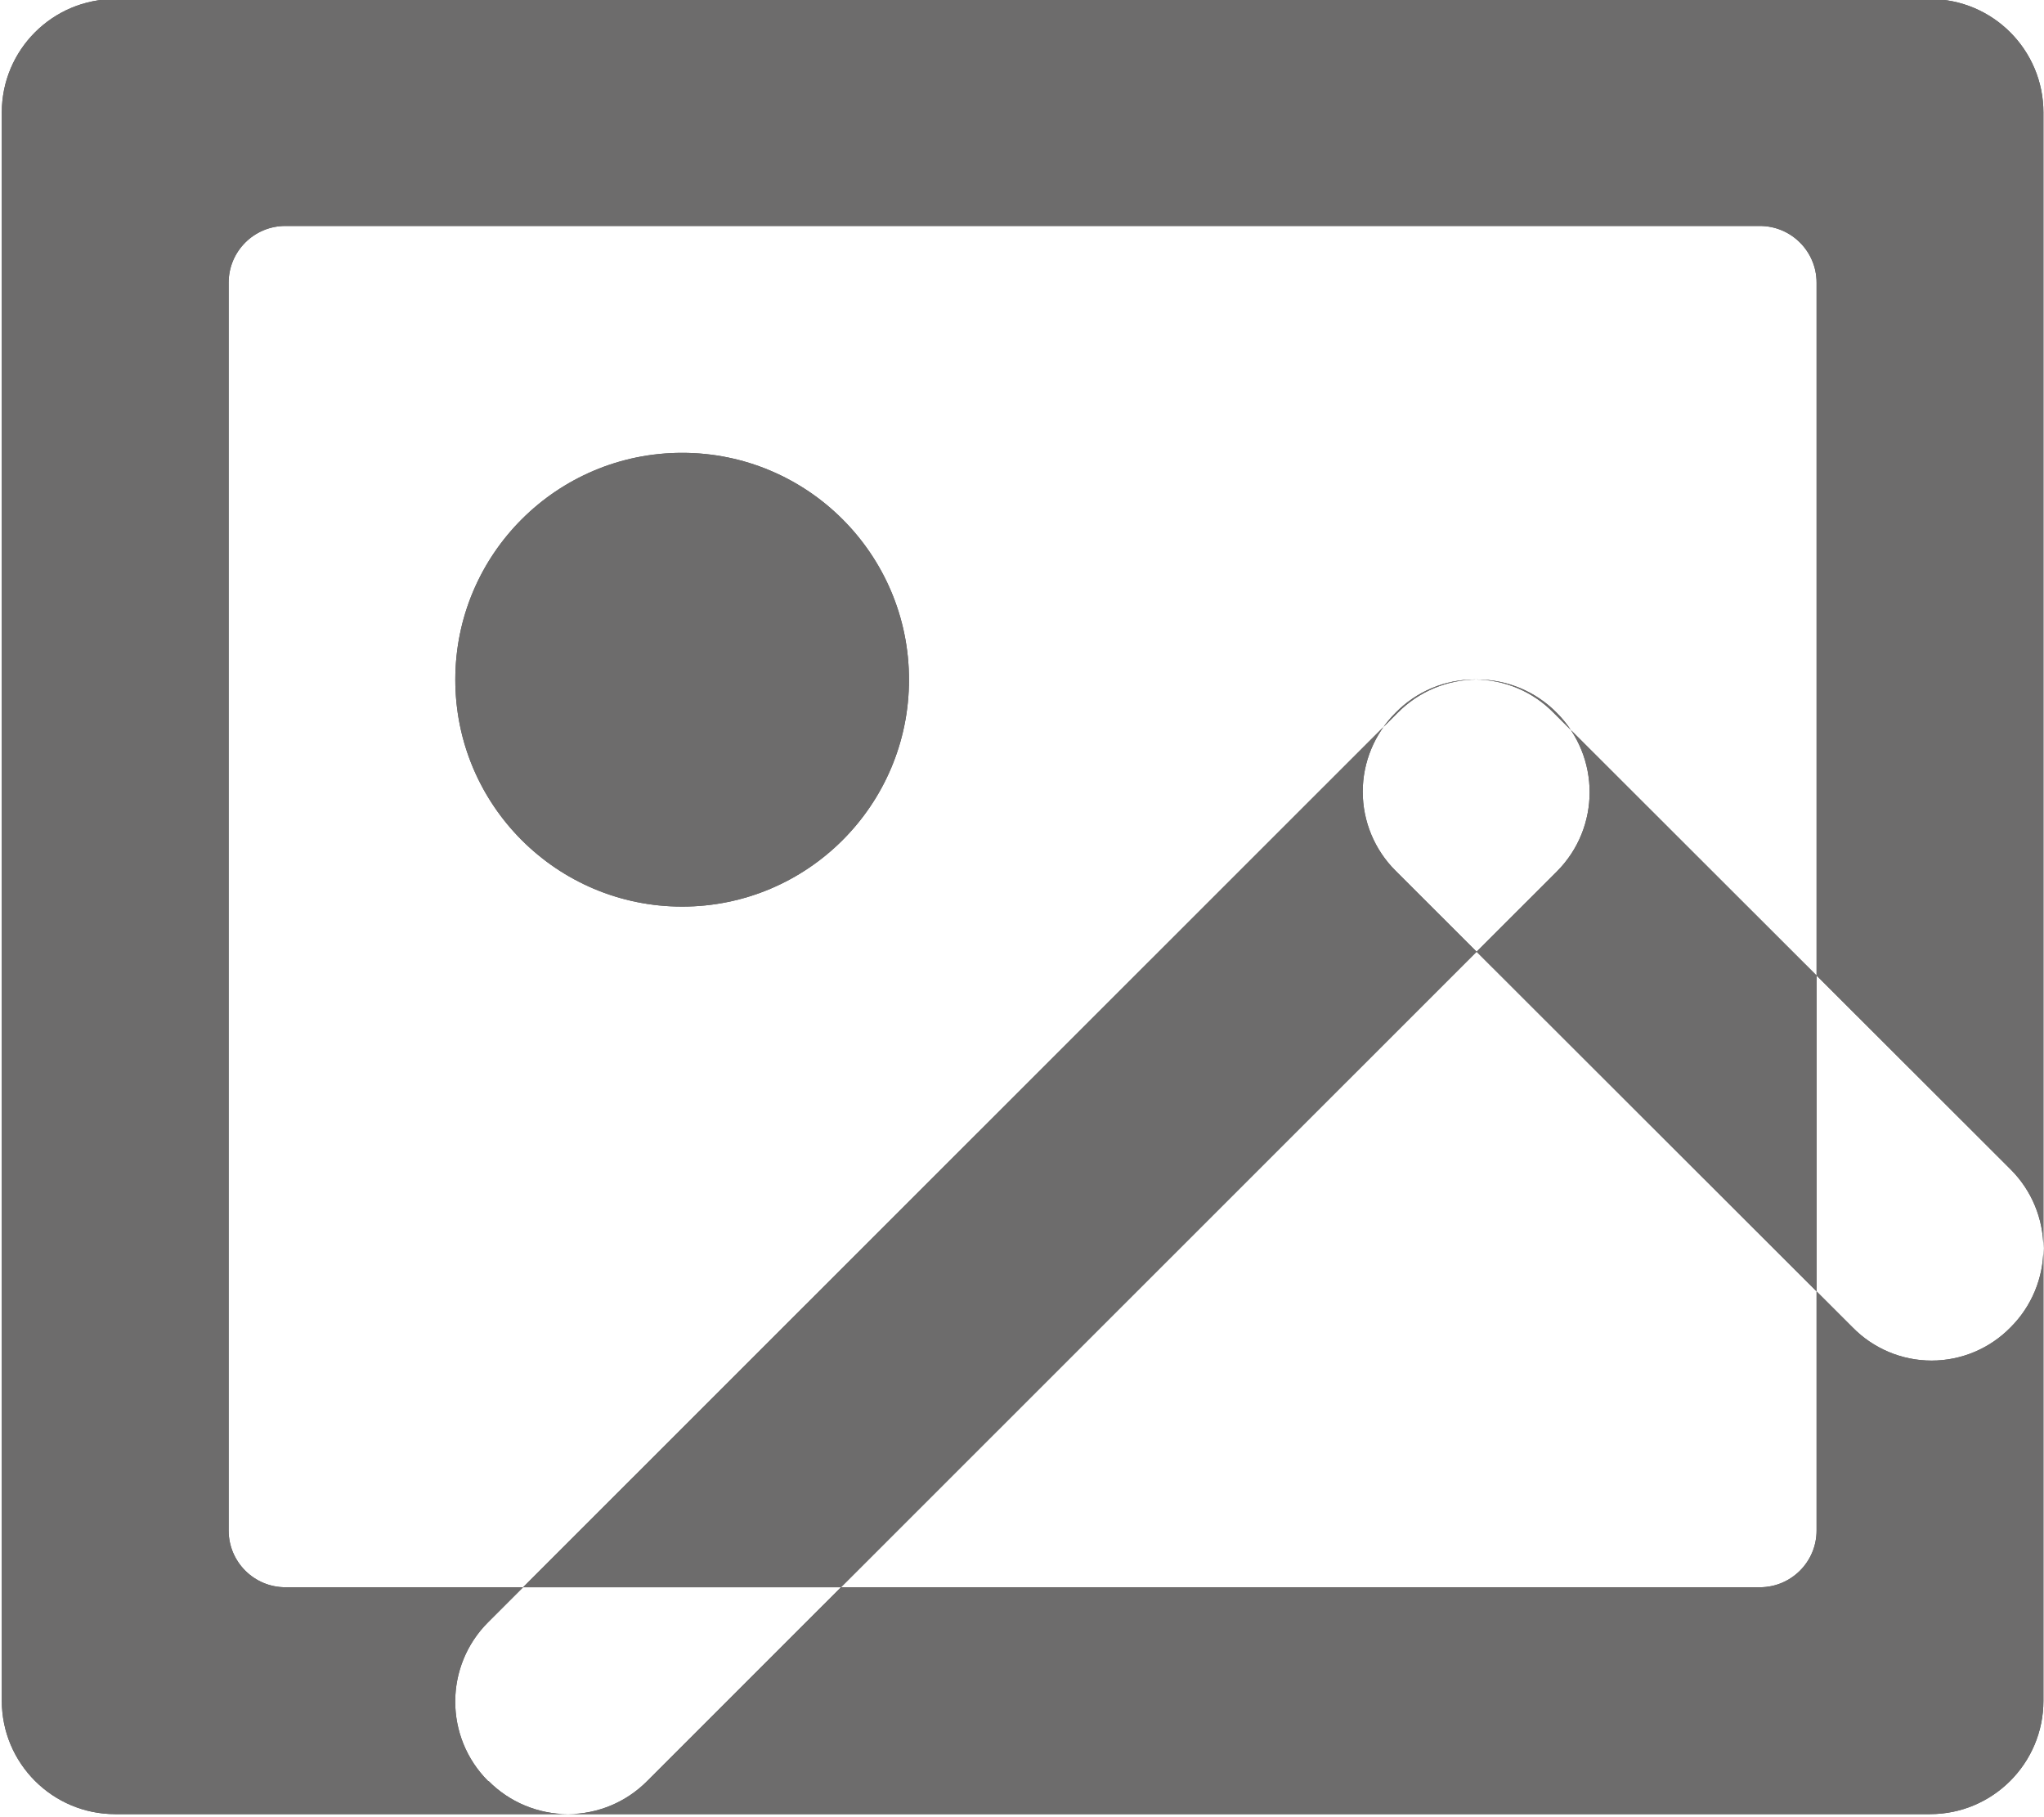
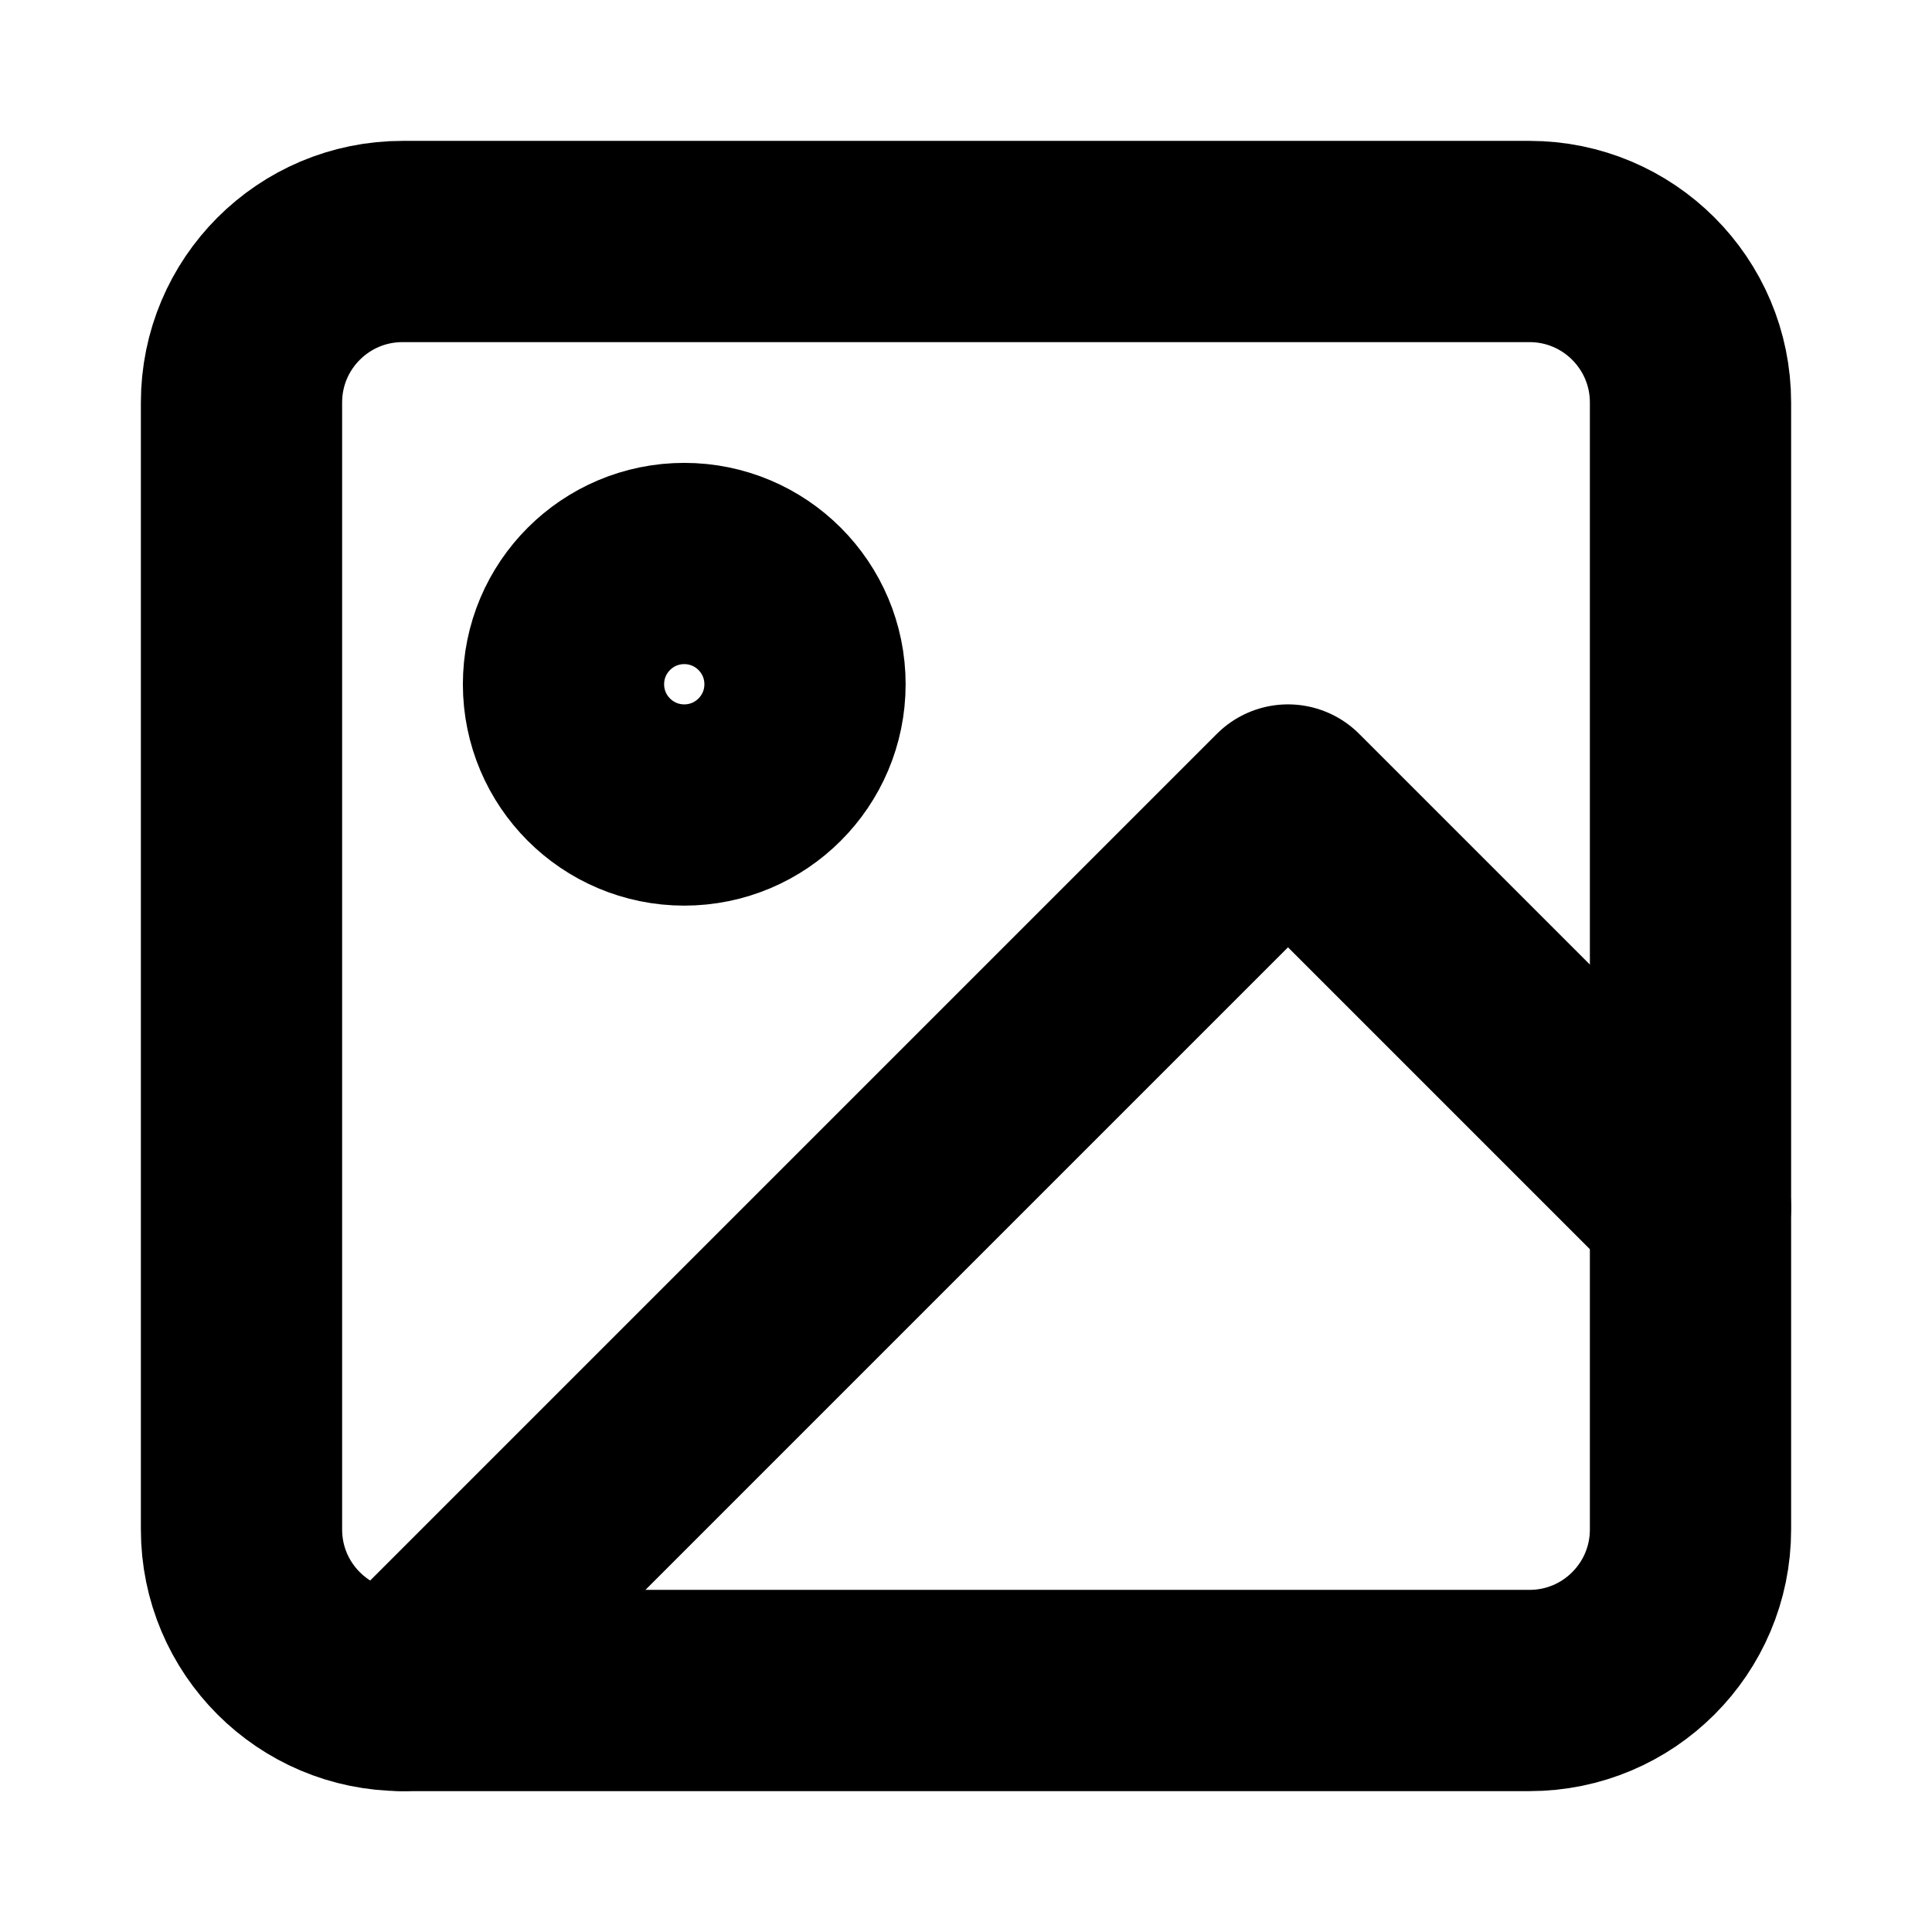
- <svg xmlns="http://www.w3.org/2000/svg" width="21.625" height="19.22" viewBox="0 0 21.625 19.22">
-   <defs>
-     <style>
-       .cls-1 {
-         fill: #595959;
-         fill-rule: evenodd;
-         filter: url(#filter);
-       }
-     </style>
-     <filter id="filter" x="780.031" y="1269.94" width="21.625" height="19.22" filterUnits="userSpaceOnUse">
-       <feFlood result="flood" flood-color="#6d6c6c" />
-       <feComposite result="composite" operator="in" in2="SourceGraphic" />
-       <feBlend result="blend" in2="SourceGraphic" />
-     </filter>
-   </defs>
-   <path id="Painting" class="cls-1" d="M789.648,1277.13a2.4,2.4,0,1,1-2.4-2.4A2.4,2.4,0,0,1,789.648,1277.13Zm-4.453,11.65h0a1.188,1.188,0,0,1,0-1.68l9.623-9.62a1.181,1.181,0,0,1,1.683,0h0a1.188,1.188,0,0,1,0,1.68l-9.623,9.62A1.181,1.181,0,0,1,785.2,1288.78Zm14.435-4.8-4.835-4.83a1.179,1.179,0,0,1,0-1.67h0a1.169,1.169,0,0,1,1.673,0l4.835,4.83a1.179,1.179,0,0,1,0,1.67h0A1.169,1.169,0,0,1,799.63,1283.98Zm0.82-14.05h-19.2a1.2,1.2,0,0,0-1.2,1.2v16.8a1.2,1.2,0,0,0,1.2,1.2h19.2a1.2,1.2,0,0,0,1.2-1.2v-16.8A1.2,1.2,0,0,0,800.45,1269.93Zm-1.2,16.2a0.6,0.6,0,0,1-.6.6h-15.6a0.6,0.6,0,0,1-.6-0.6v-13.2a0.6,0.6,0,0,1,.6-0.6h15.6a0.6,0.6,0,0,1,.6.6v13.2Z" transform="translate(-780.031 -1269.94)" />
+ <svg xmlns="http://www.w3.org/2000/svg" width="24" height="24" viewBox="0 0 24 24" fill="none" stroke="currentColor" stroke-width="2.5" stroke-linecap="round" stroke-linejoin="round" class="feather feather-image">
+   <rect x="3" y="3" width="18" height="18" rx="2" ry="2" />
+   <circle cx="8.5" cy="8.5" r="1.5" />
+   <polyline points="21 15 16 10 5 21" />
</svg>
